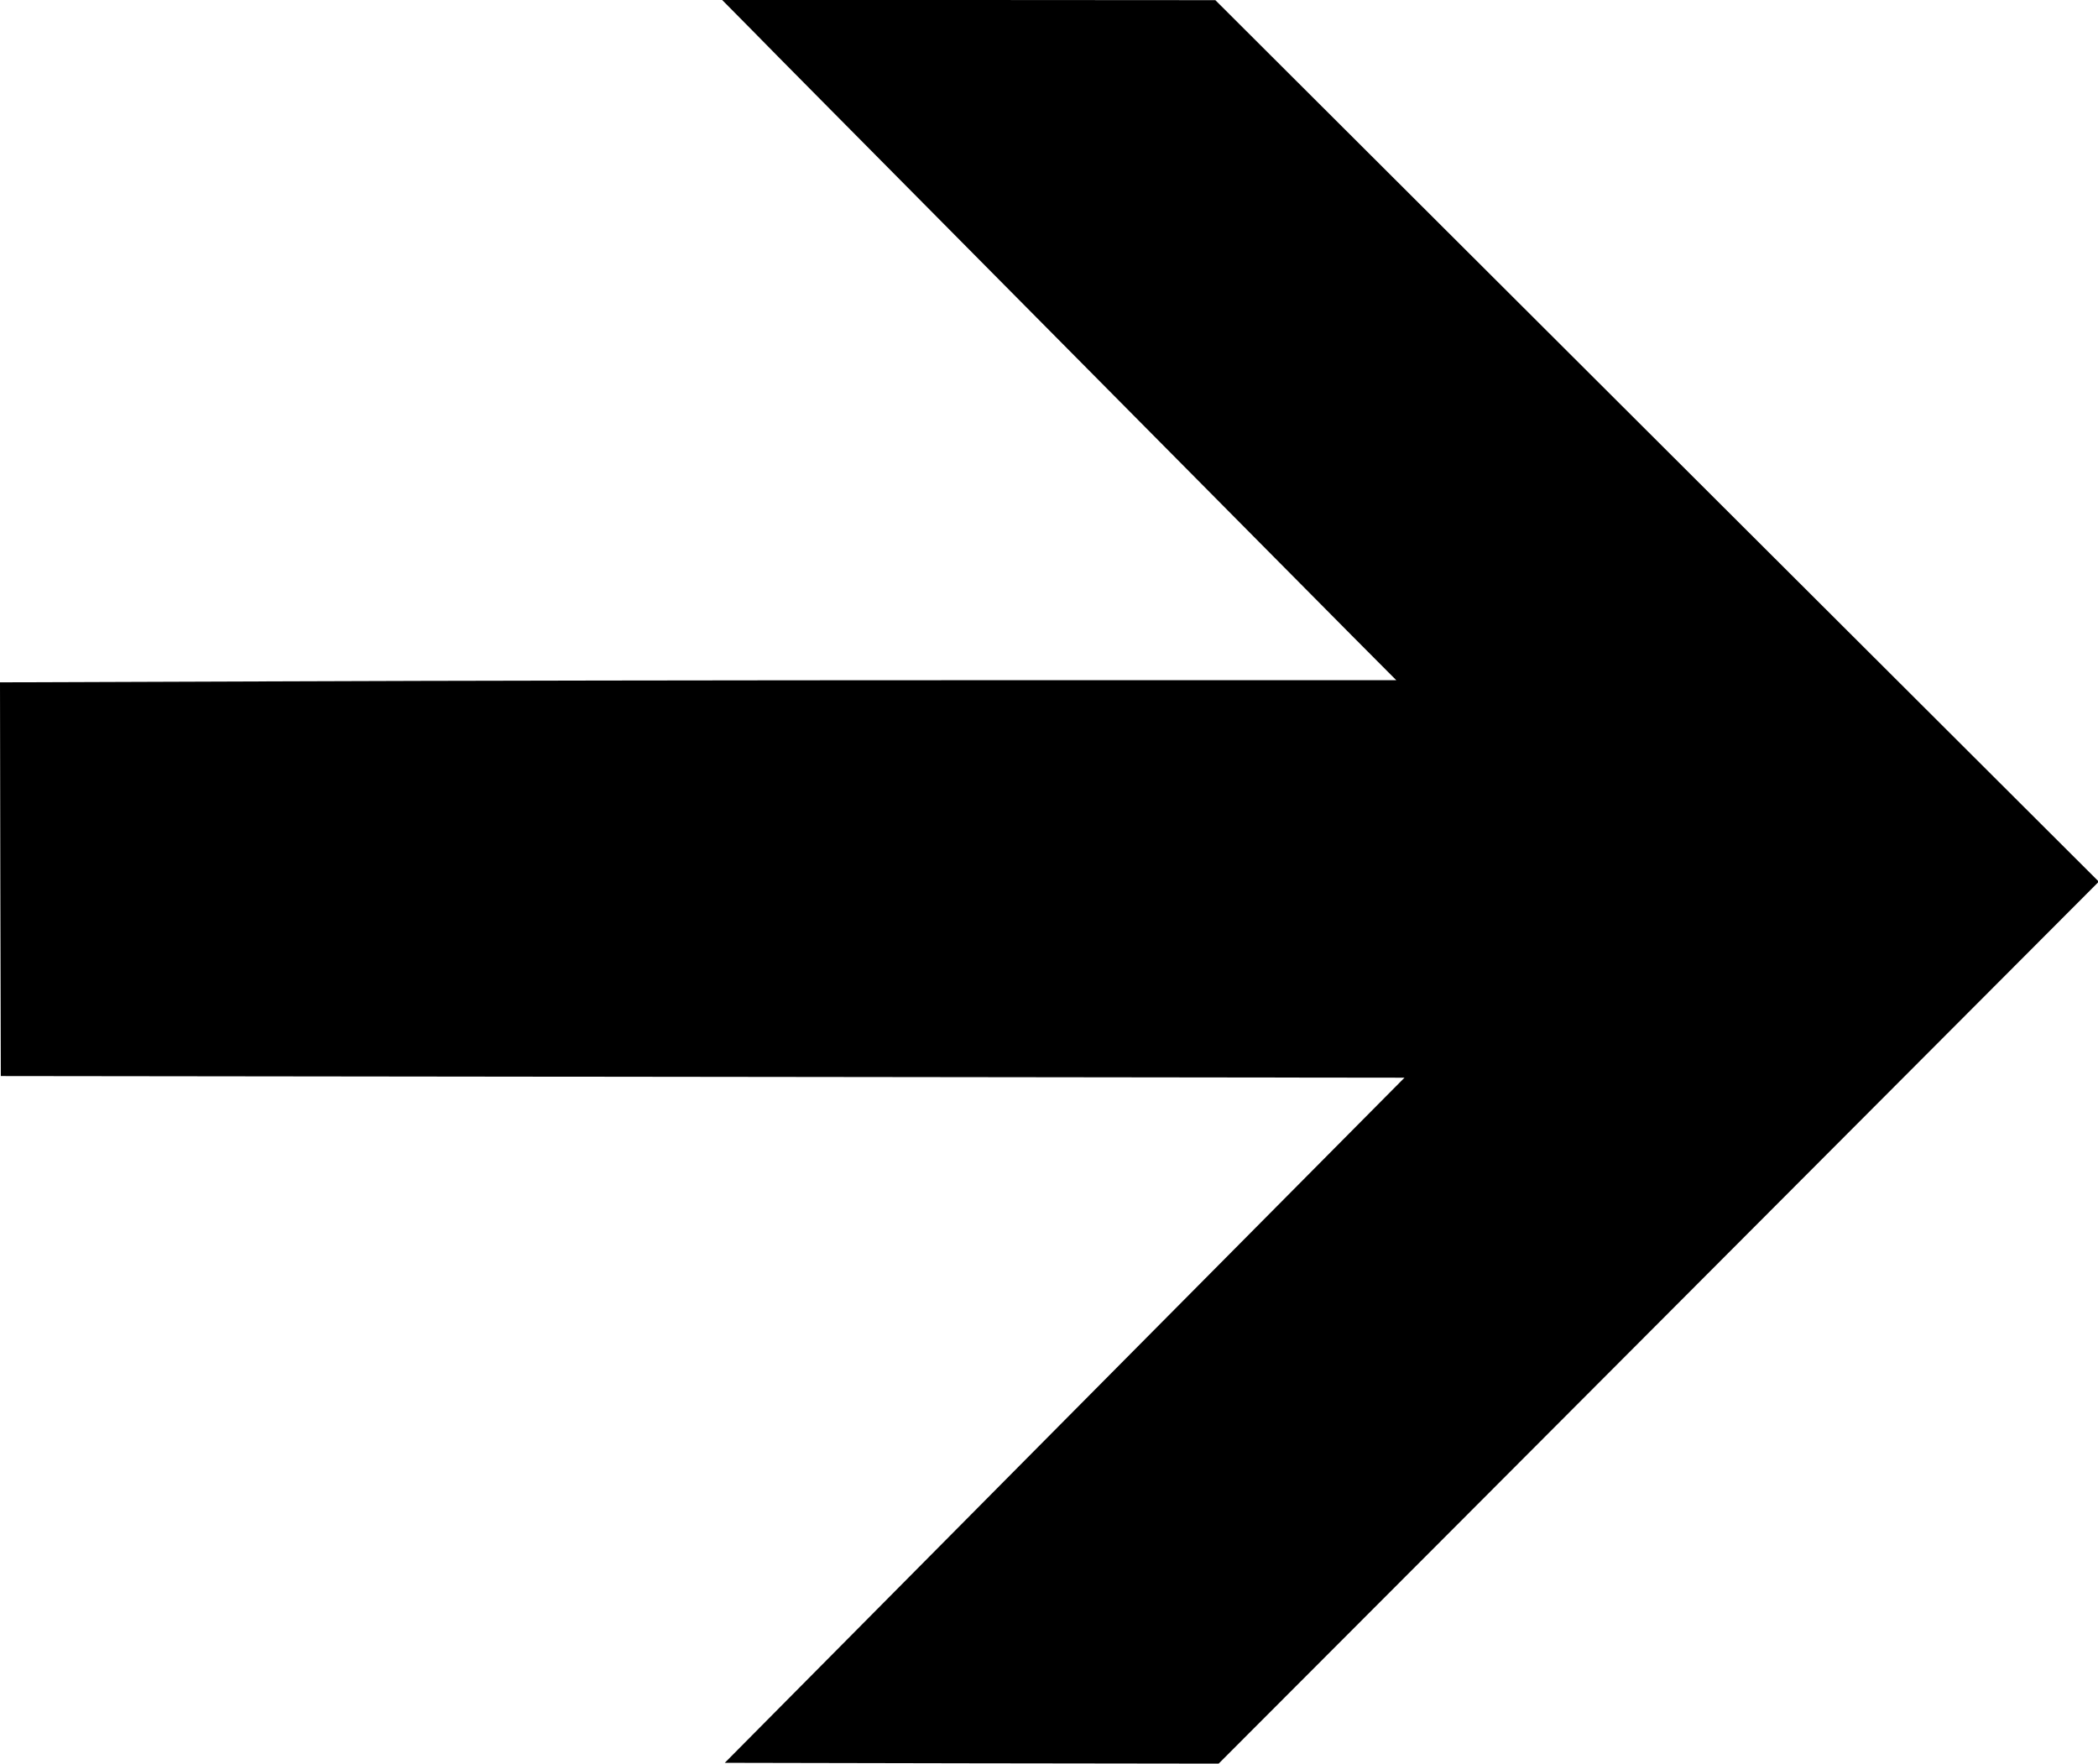
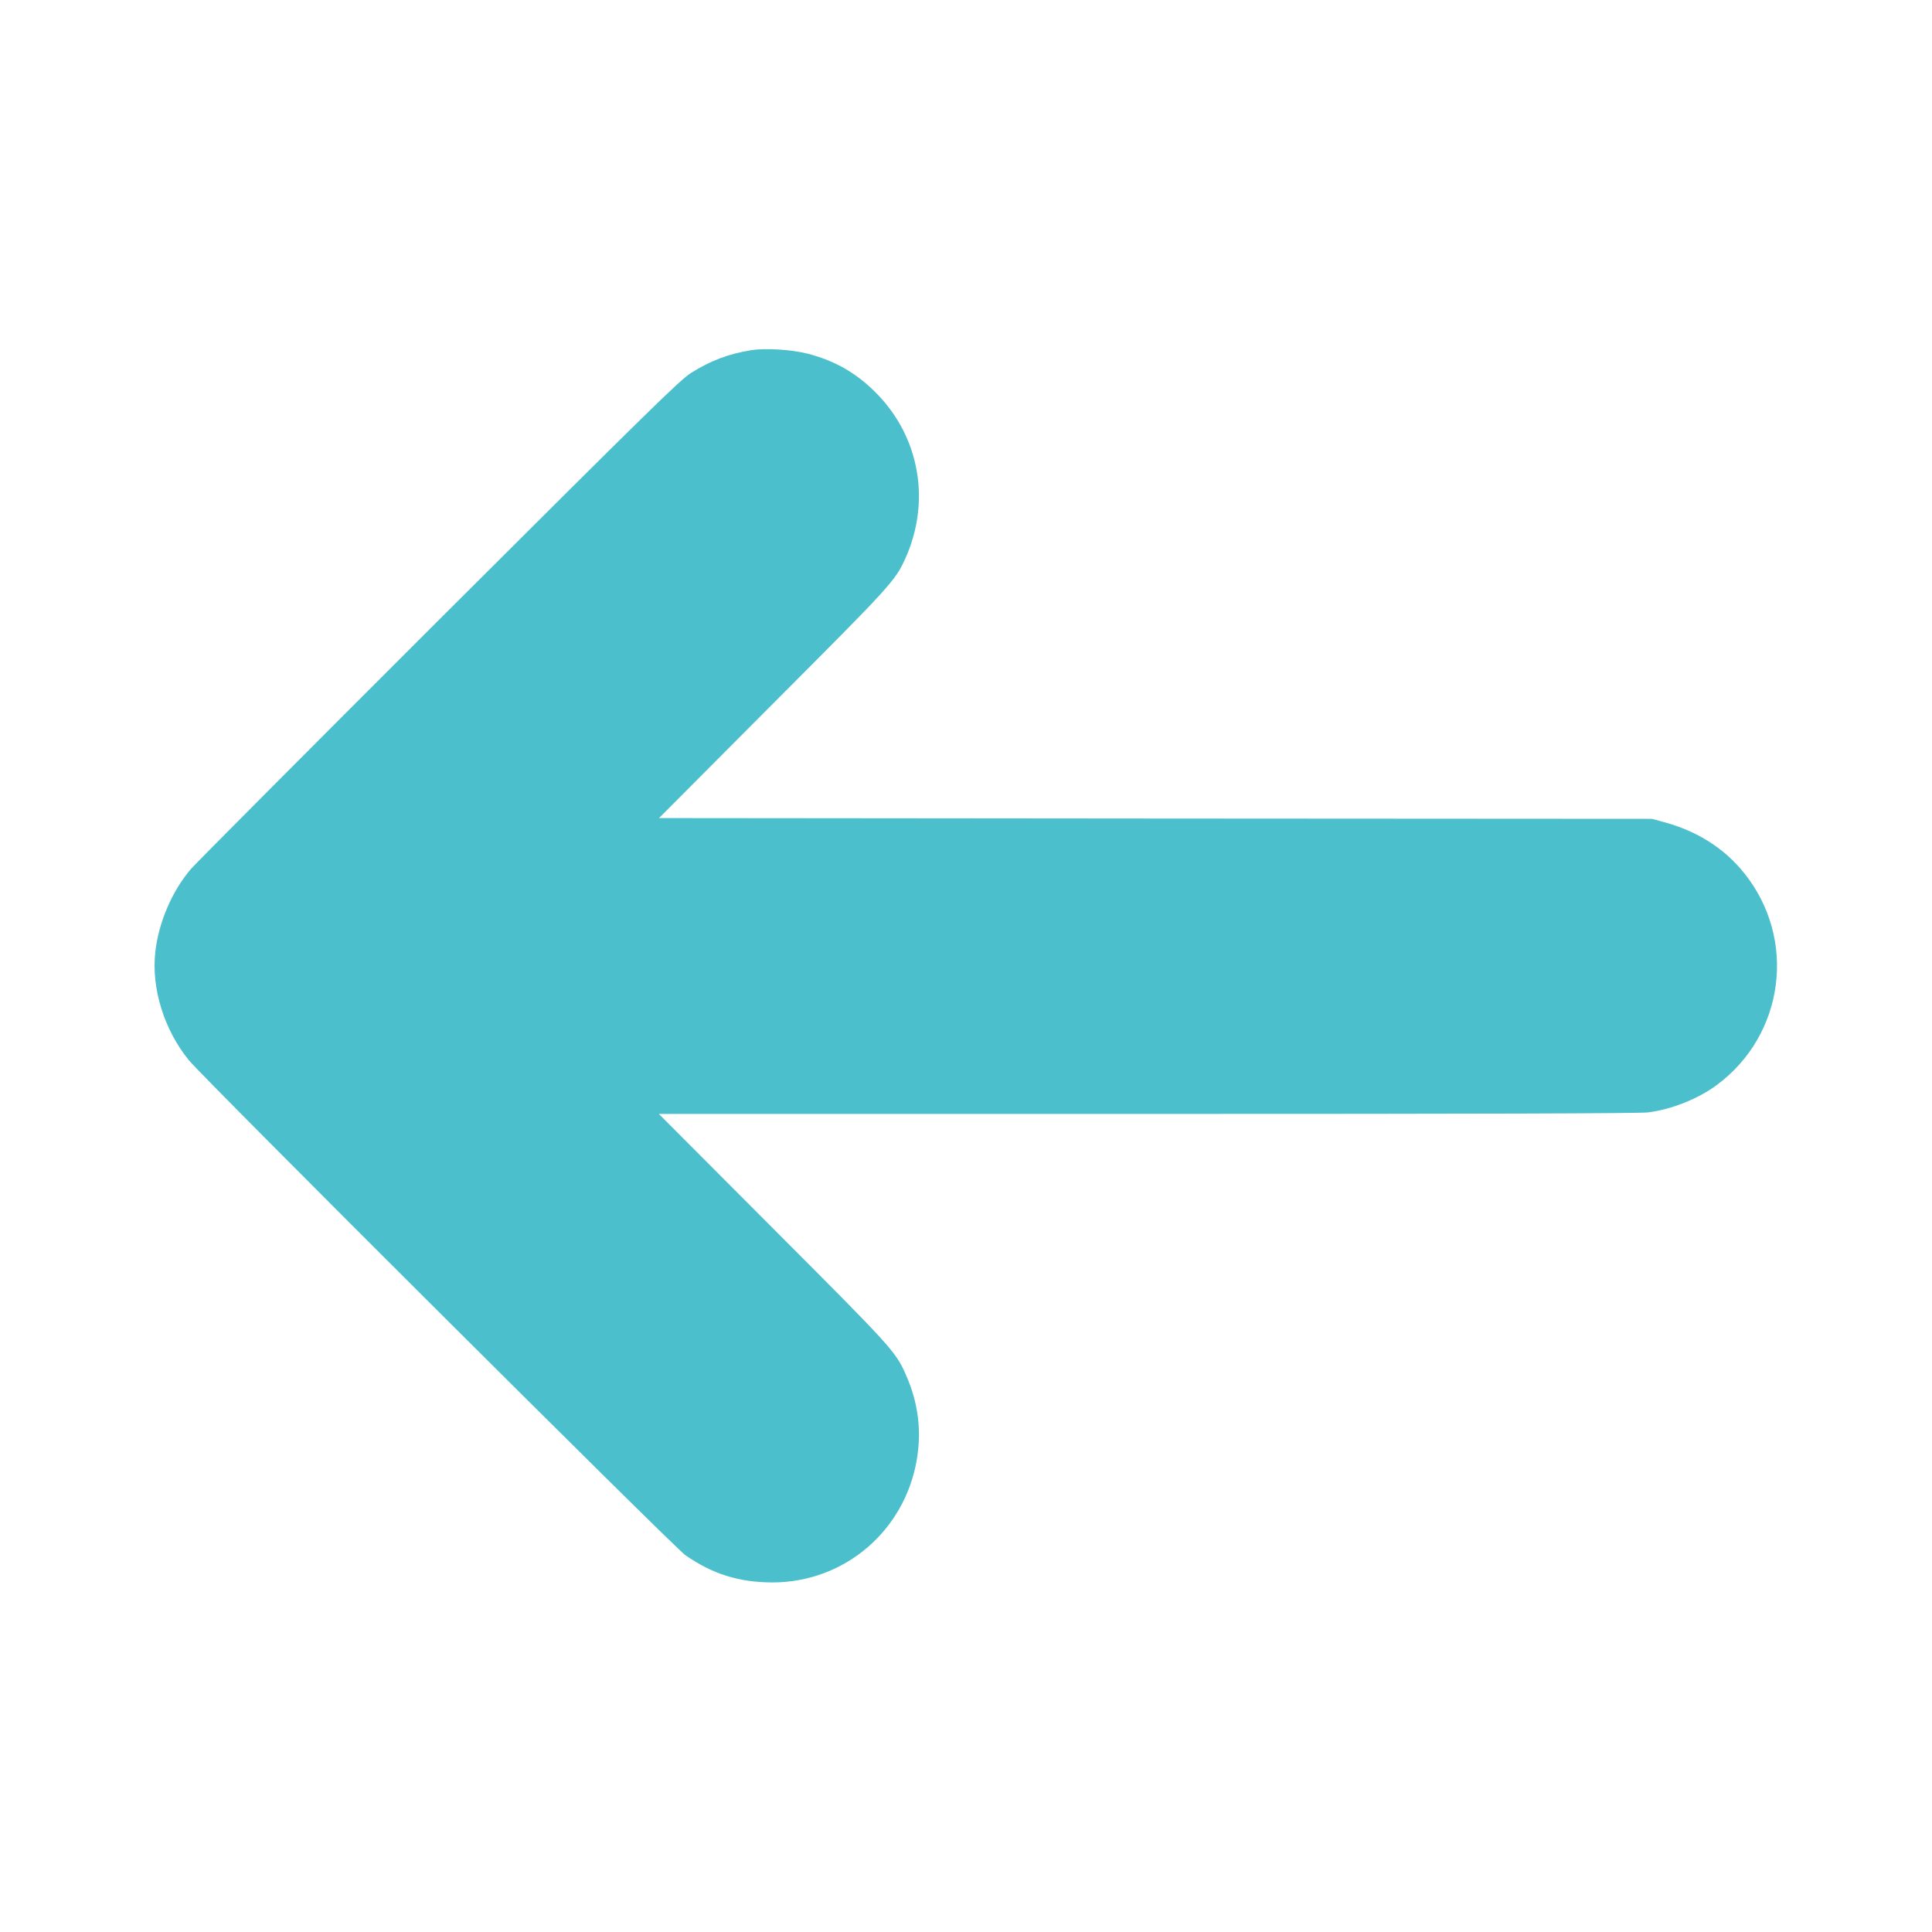
- <svg xmlns="http://www.w3.org/2000/svg" version="1.0" width="1280pt" height="1076pt" viewBox="0 0 1280 1076" preserveAspectRatio="xMidYMid meet">
-   <g transform="translate(0,1076) scale(0.1,-0.1)" fill="#000000" stroke="none">
-     <path d="M4591 10573 c101 -104 715 -723 1364 -1378 649 -654 1469 -1482 1824 -1840 354 -357 665 -671 692 -697 l48 -48 -2557 0 c-1406 0 -3323 -3 -4260 -7 l-1702 -6 2 -1201 3 -1201 4282 -5 4282 -5 -2074 -2090 -2073 -2090 1506 -3 1507 -2 1405 1407 c773 775 1981 1985 2685 2691 l1280 1283 -2695 2689 -2695 2689 -1505 1 -1504 0 185 -187z" />
+ <svg xmlns="http://www.w3.org/2000/svg" version="1.0" width="1280pt" height="1280pt" viewBox="0 0 1280 1280" preserveAspectRatio="xMidYMid meet">
+   <g transform="translate(0,1280) scale(0.1,-0.1)" fill="#4BBFCC" stroke="none">
+     <path d="M4978 10480 c-150 -24 -270 -69 -400 -151 -73 -46 -275 -244 -1667 -1633 -871 -870 -1611 -1613 -1645 -1652 -125 -145 -215 -354 -237 -551 -27 -241 58 -515 222 -717 93 -115 3215 -3227 3289 -3279 180 -125 354 -180 575 -181 477 -1 878 339 959 813 33 196 9 382 -75 569 -67 149 -92 177 -878 964 l-756 758 3235 0 c2182 0 3263 3 3319 10 156 20 332 90 456 182 449 334 531 967 181 1403 -131 164 -310 278 -531 338 l-80 22 -3290 2 -3289 3 755 758 c786 787 811 815 878 964 168 375 95 798 -189 1089 -133 136 -277 219 -460 266 -107 27 -279 38 -372 23z" />
  </g>
</svg>
